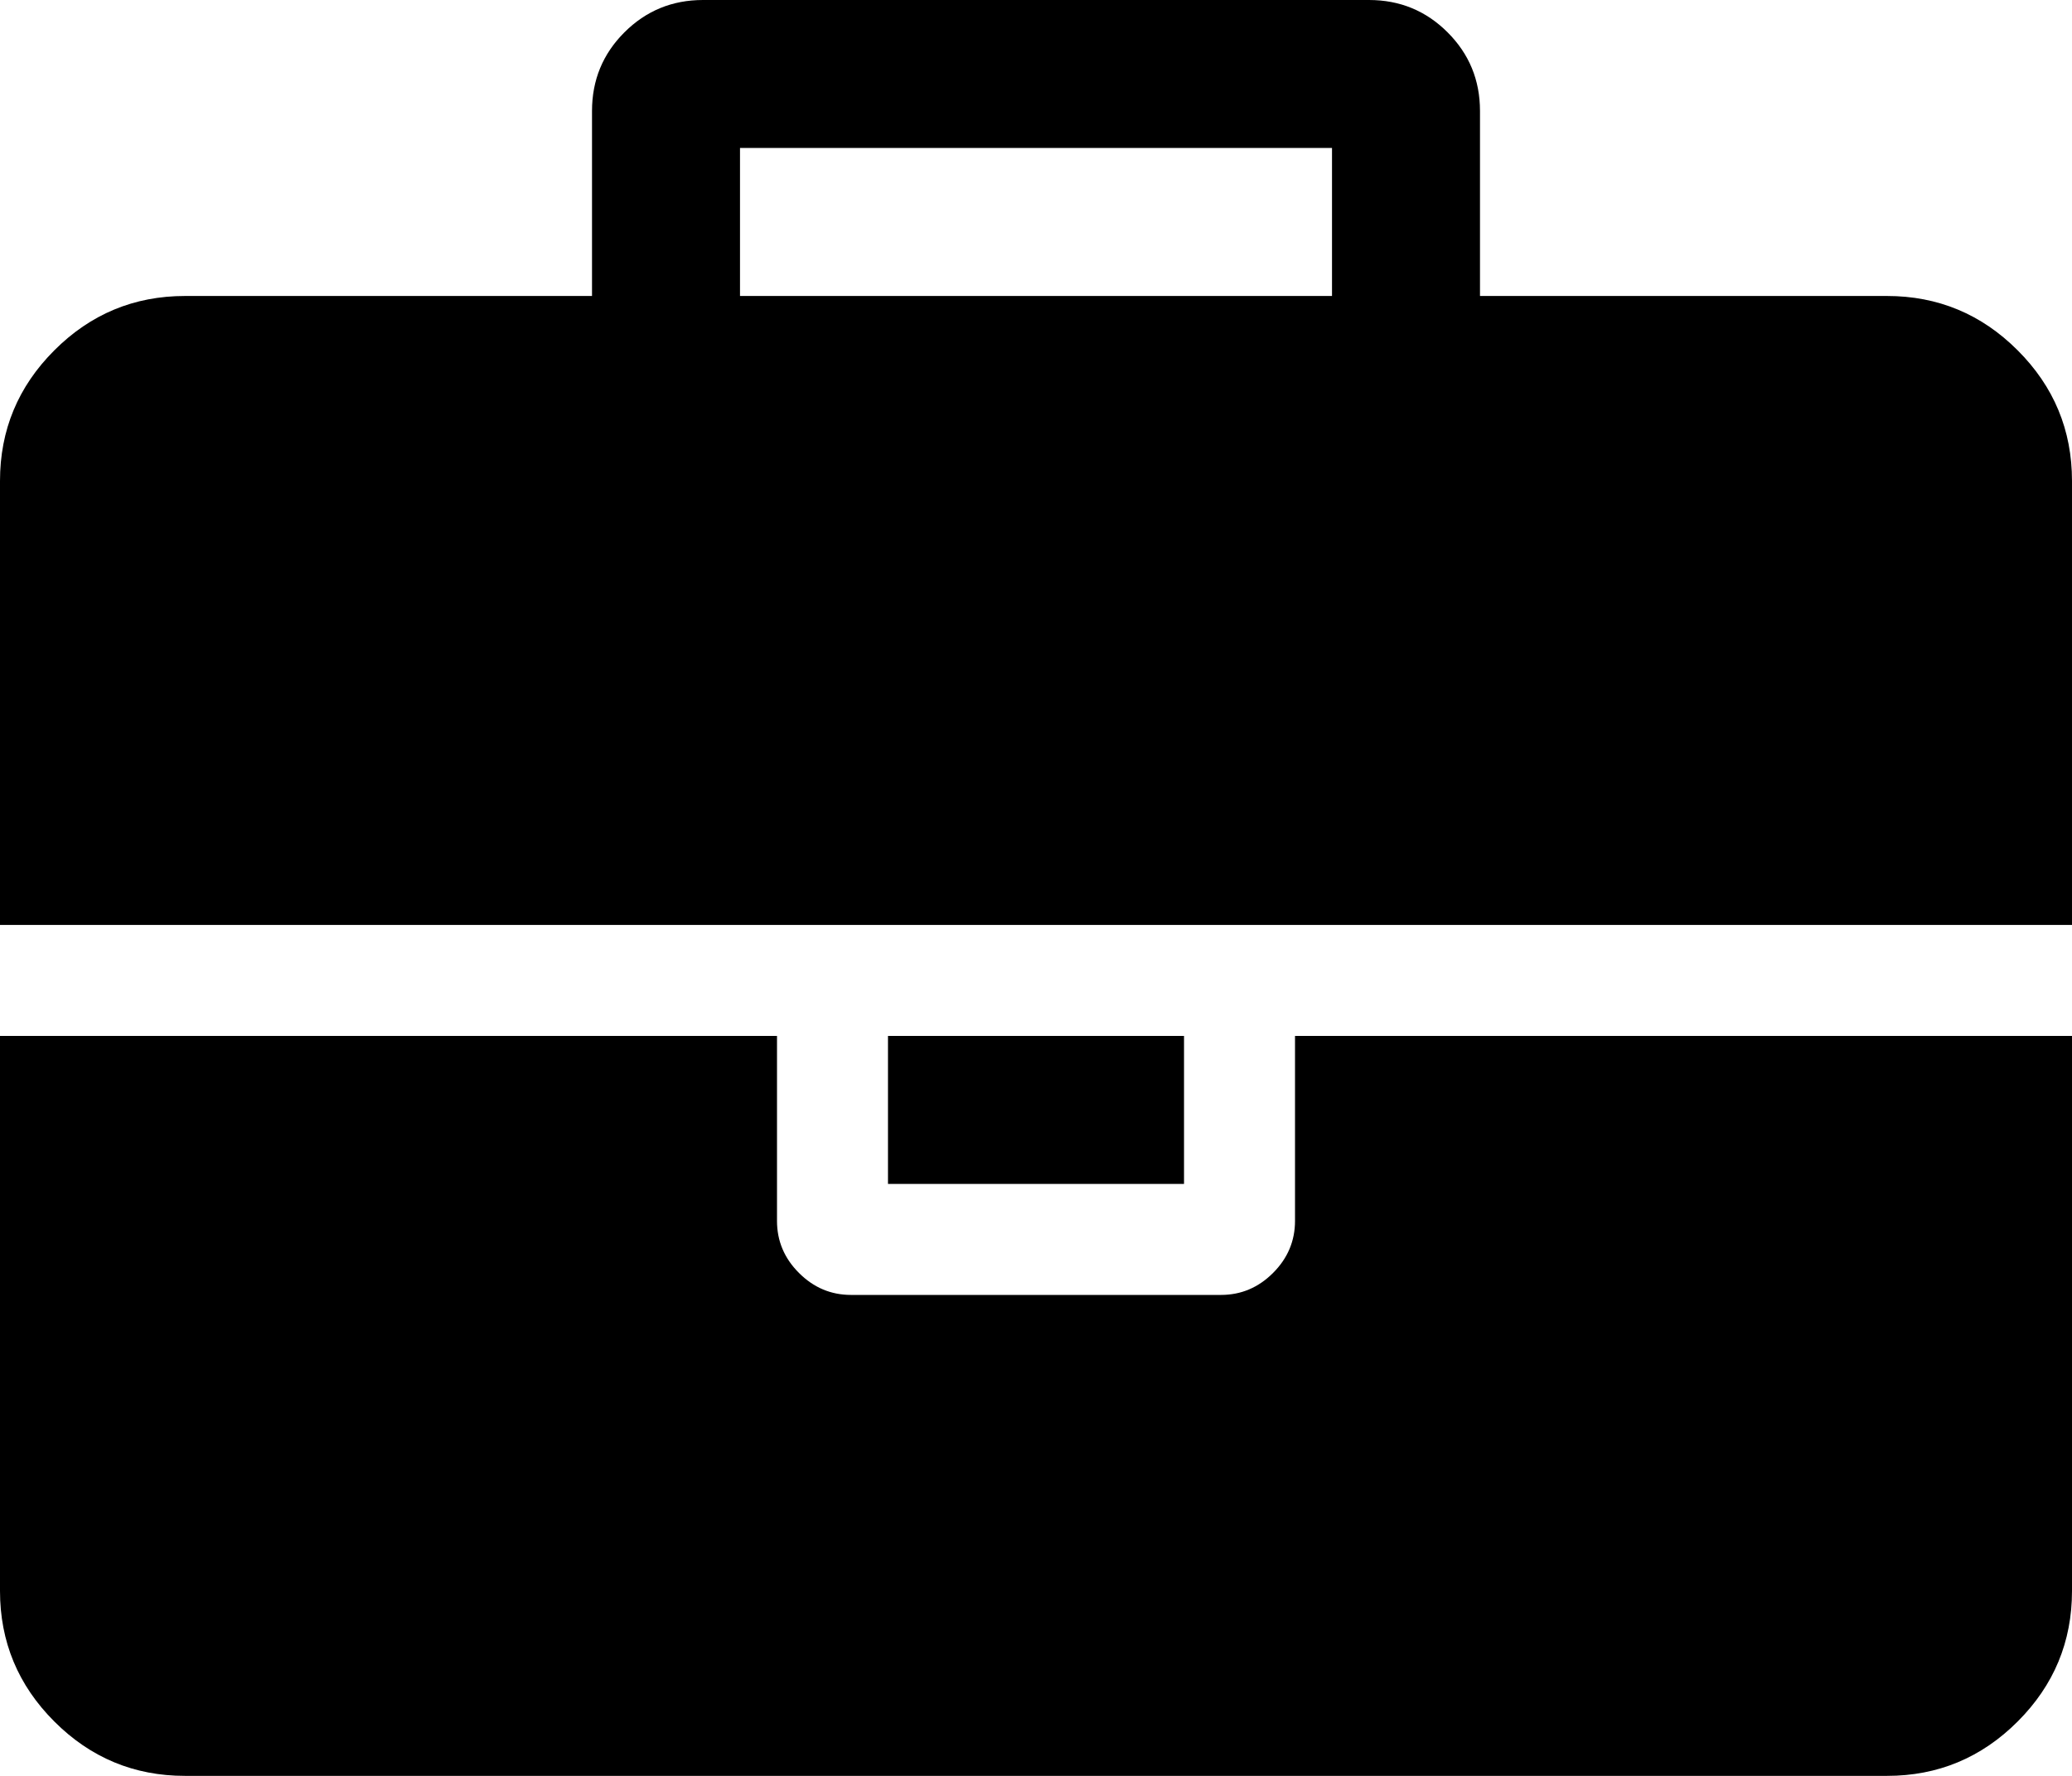
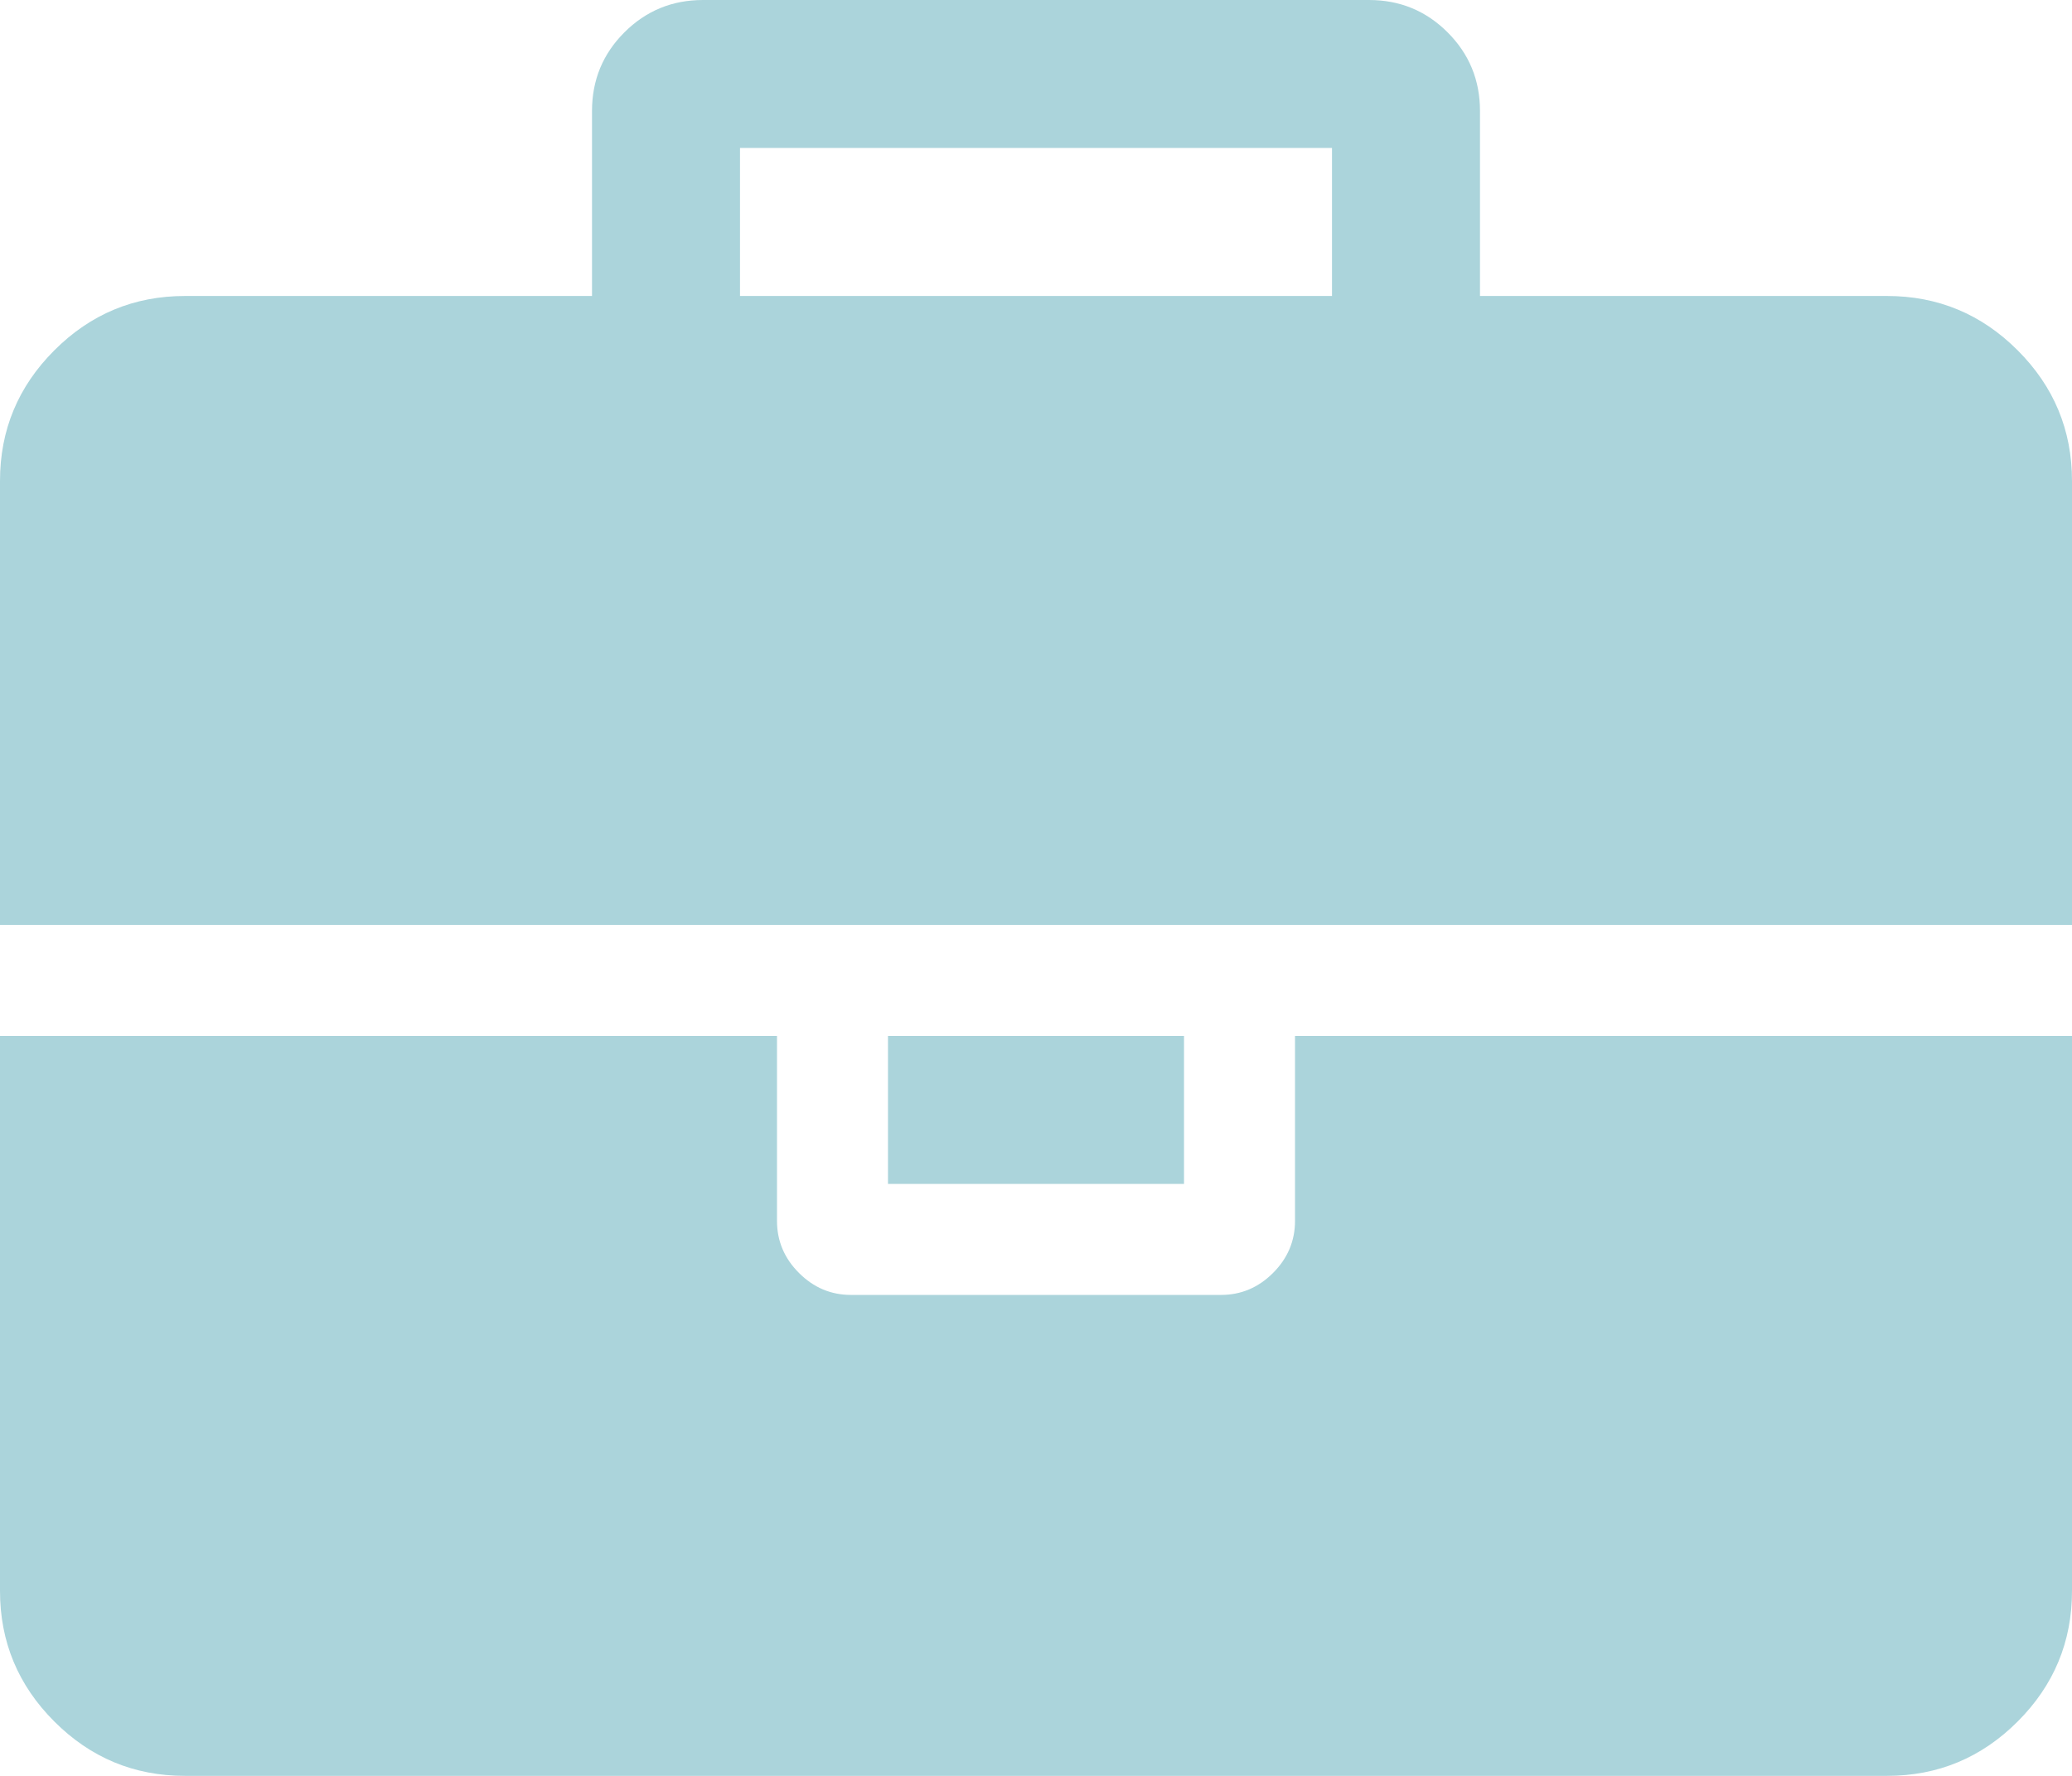
- <svg xmlns="http://www.w3.org/2000/svg" viewBox="0 0 228.351 195.728">
+ <svg xmlns="http://www.w3.org/2000/svg" fill="#abd4db" viewBox="0 0 228.351 195.728">
  <g transform="matrix(0.4463233,0,0,0.4463233,0,-16.31133)">
    <path d="m 319.77,338.039 c 0,4.949 -1.811,9.236 -5.424,12.847 -3.617,3.621 -7.902,5.428 -12.851,5.428 h -91.361 c -4.952,0 -9.233,-1.807 -12.85,-5.428 -3.616,-3.61 -5.424,-7.897 -5.424,-12.847 V 292.36 H 0 v 137.044 c 0,12.56 4.471,23.312 13.418,32.257 8.945,8.946 19.701,13.419 32.264,13.419 h 420.266 c 12.56,0 23.315,-4.473 32.261,-13.419 8.949,-8.945 13.418,-19.697 13.418,-32.257 V 292.36 H 319.77 Z" />
    <rect x="219.266" y="292.36" width="73.096" height="36.545" id="rect4" />
    <path d="m 498.208,123.054 c -8.945,-8.947 -19.701,-13.418 -32.261,-13.418 H 365.446 V 63.953 c 0,-7.614 -2.663,-14.084 -7.994,-19.414 -5.325,-5.327 -11.8,-7.993 -19.411,-7.993 H 173.589 c -7.612,0 -14.083,2.666 -19.414,7.993 -5.331,5.327 -7.994,11.799 -7.994,19.414 v 45.683 H 45.682 c -12.562,0 -23.318,4.471 -32.264,13.418 C 4.471,132 0,142.75 0,155.313 V 264.949 H 511.626 V 155.313 c 0,-12.563 -4.468,-23.313 -13.418,-32.259 z M 328.904,109.636 H 182.725 V 73.089 h 146.179 z" />
  </g>
</svg>
